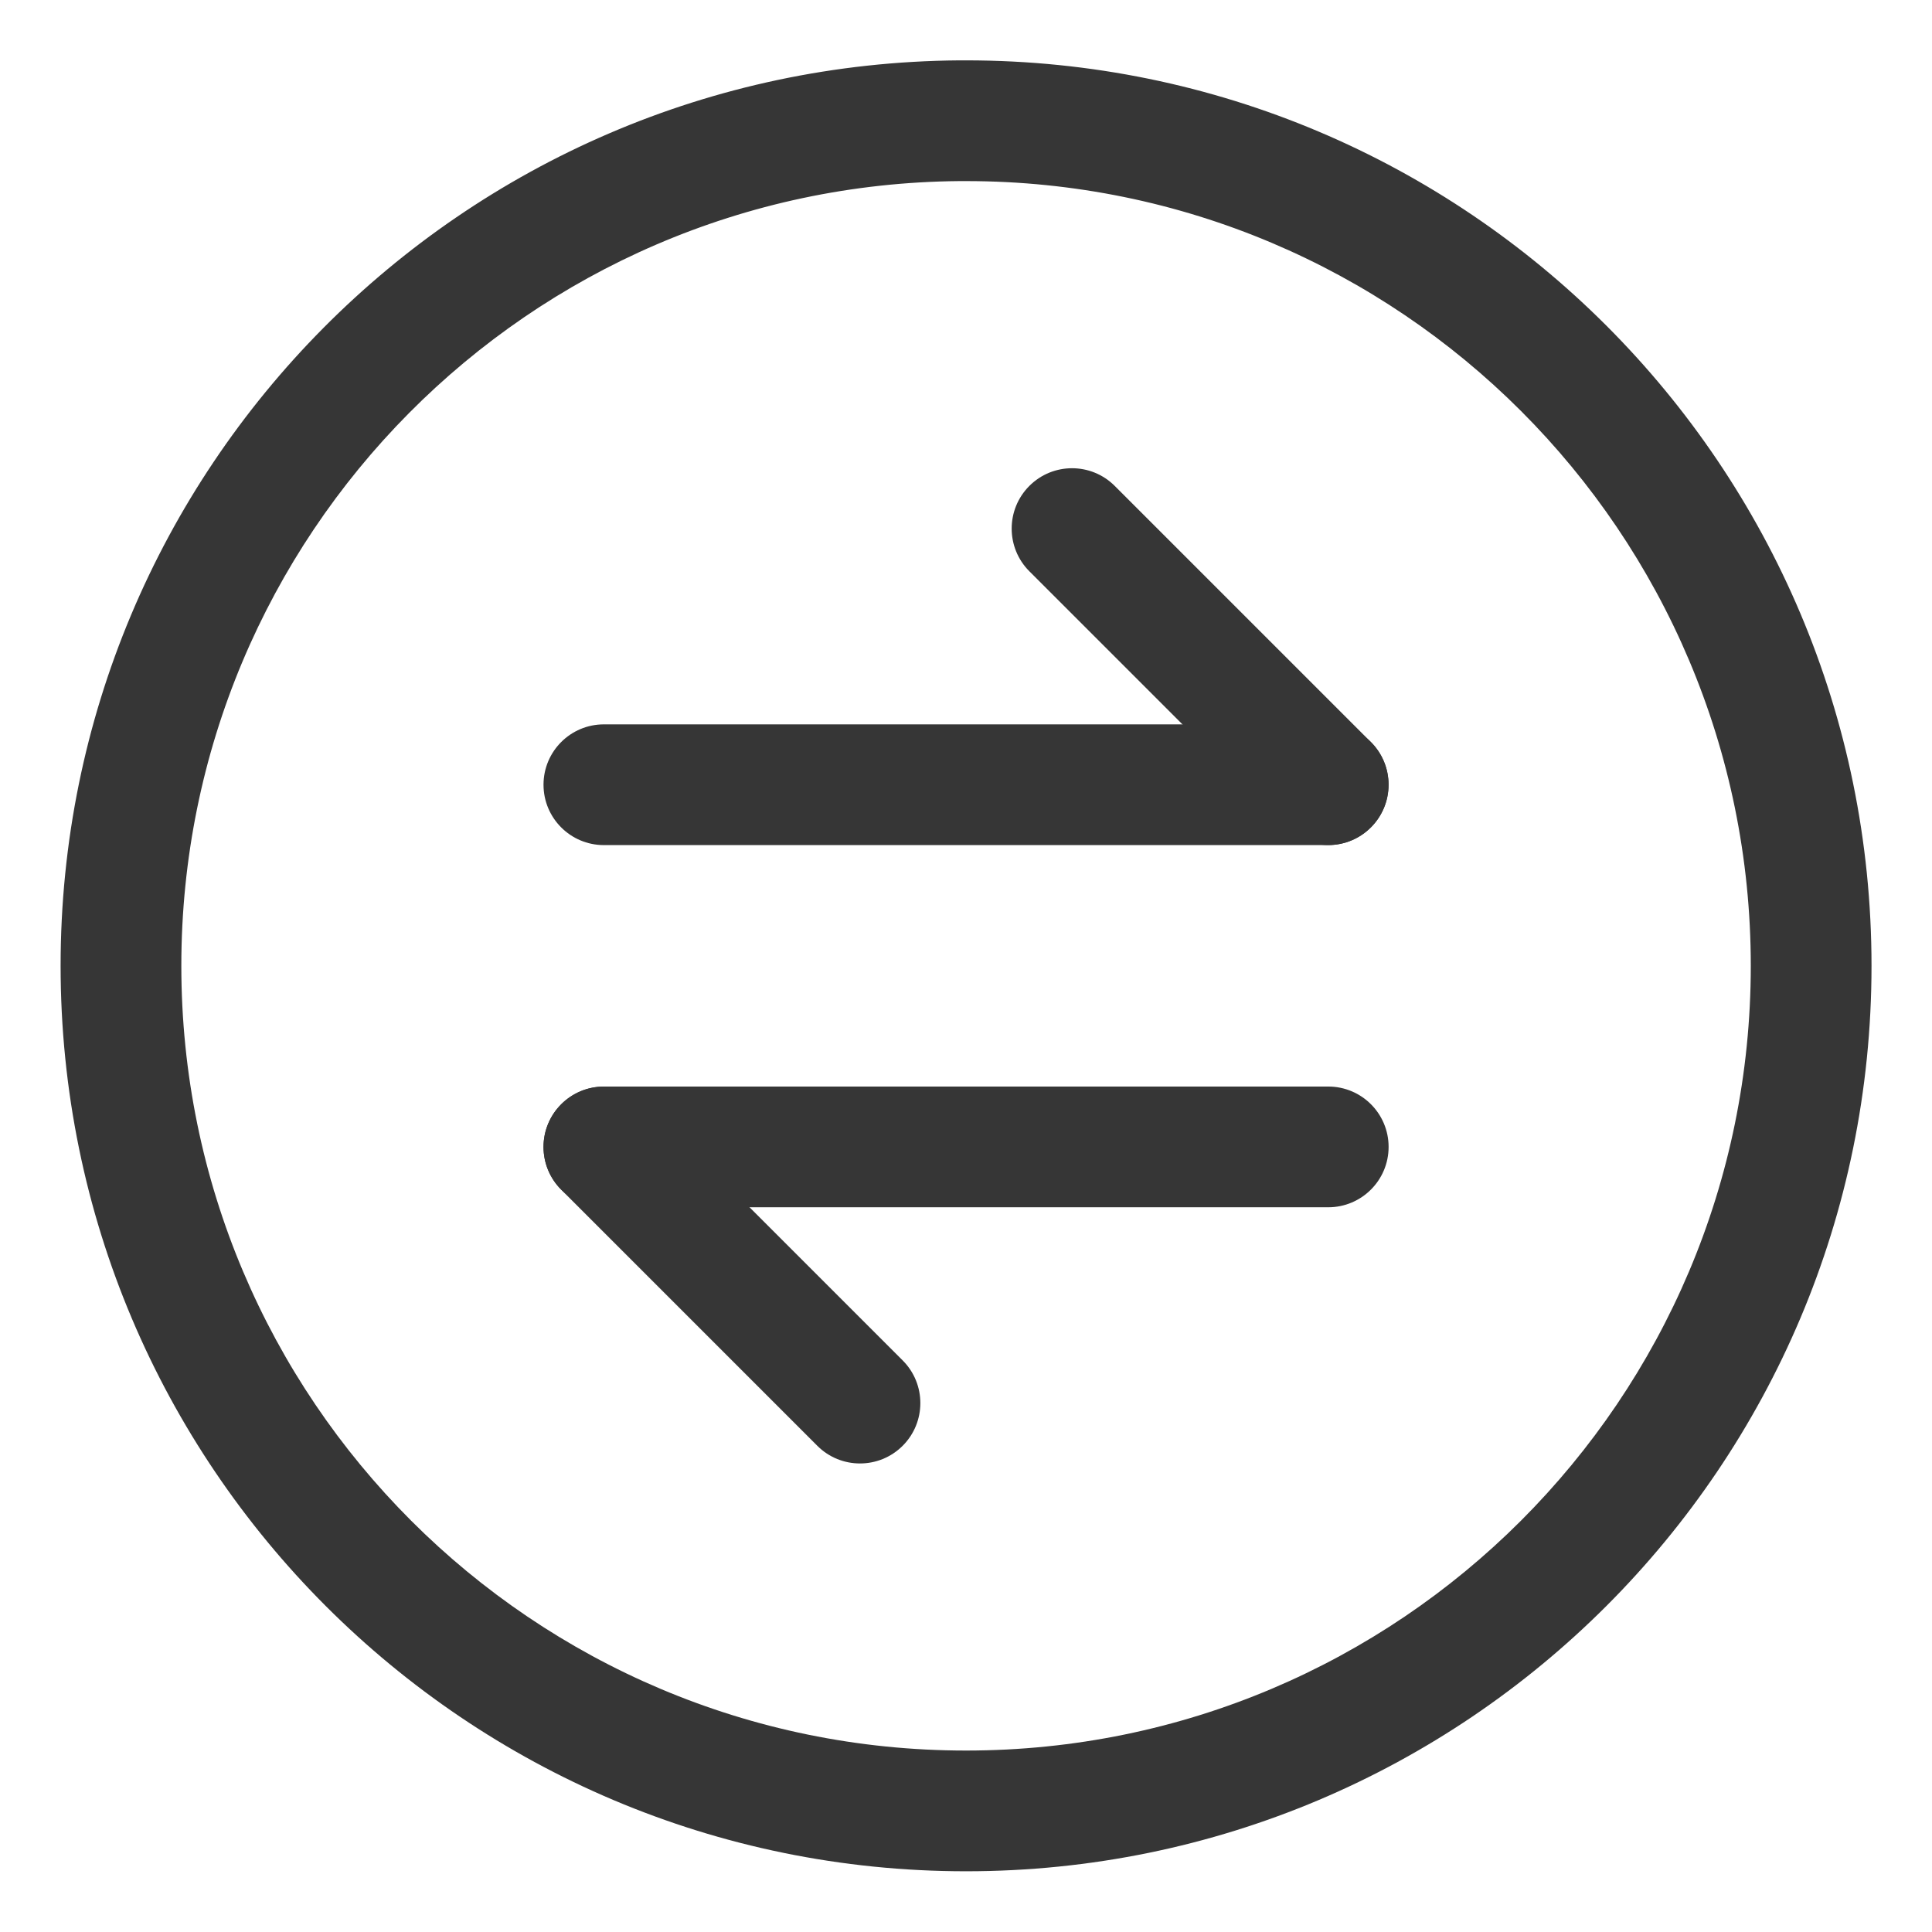
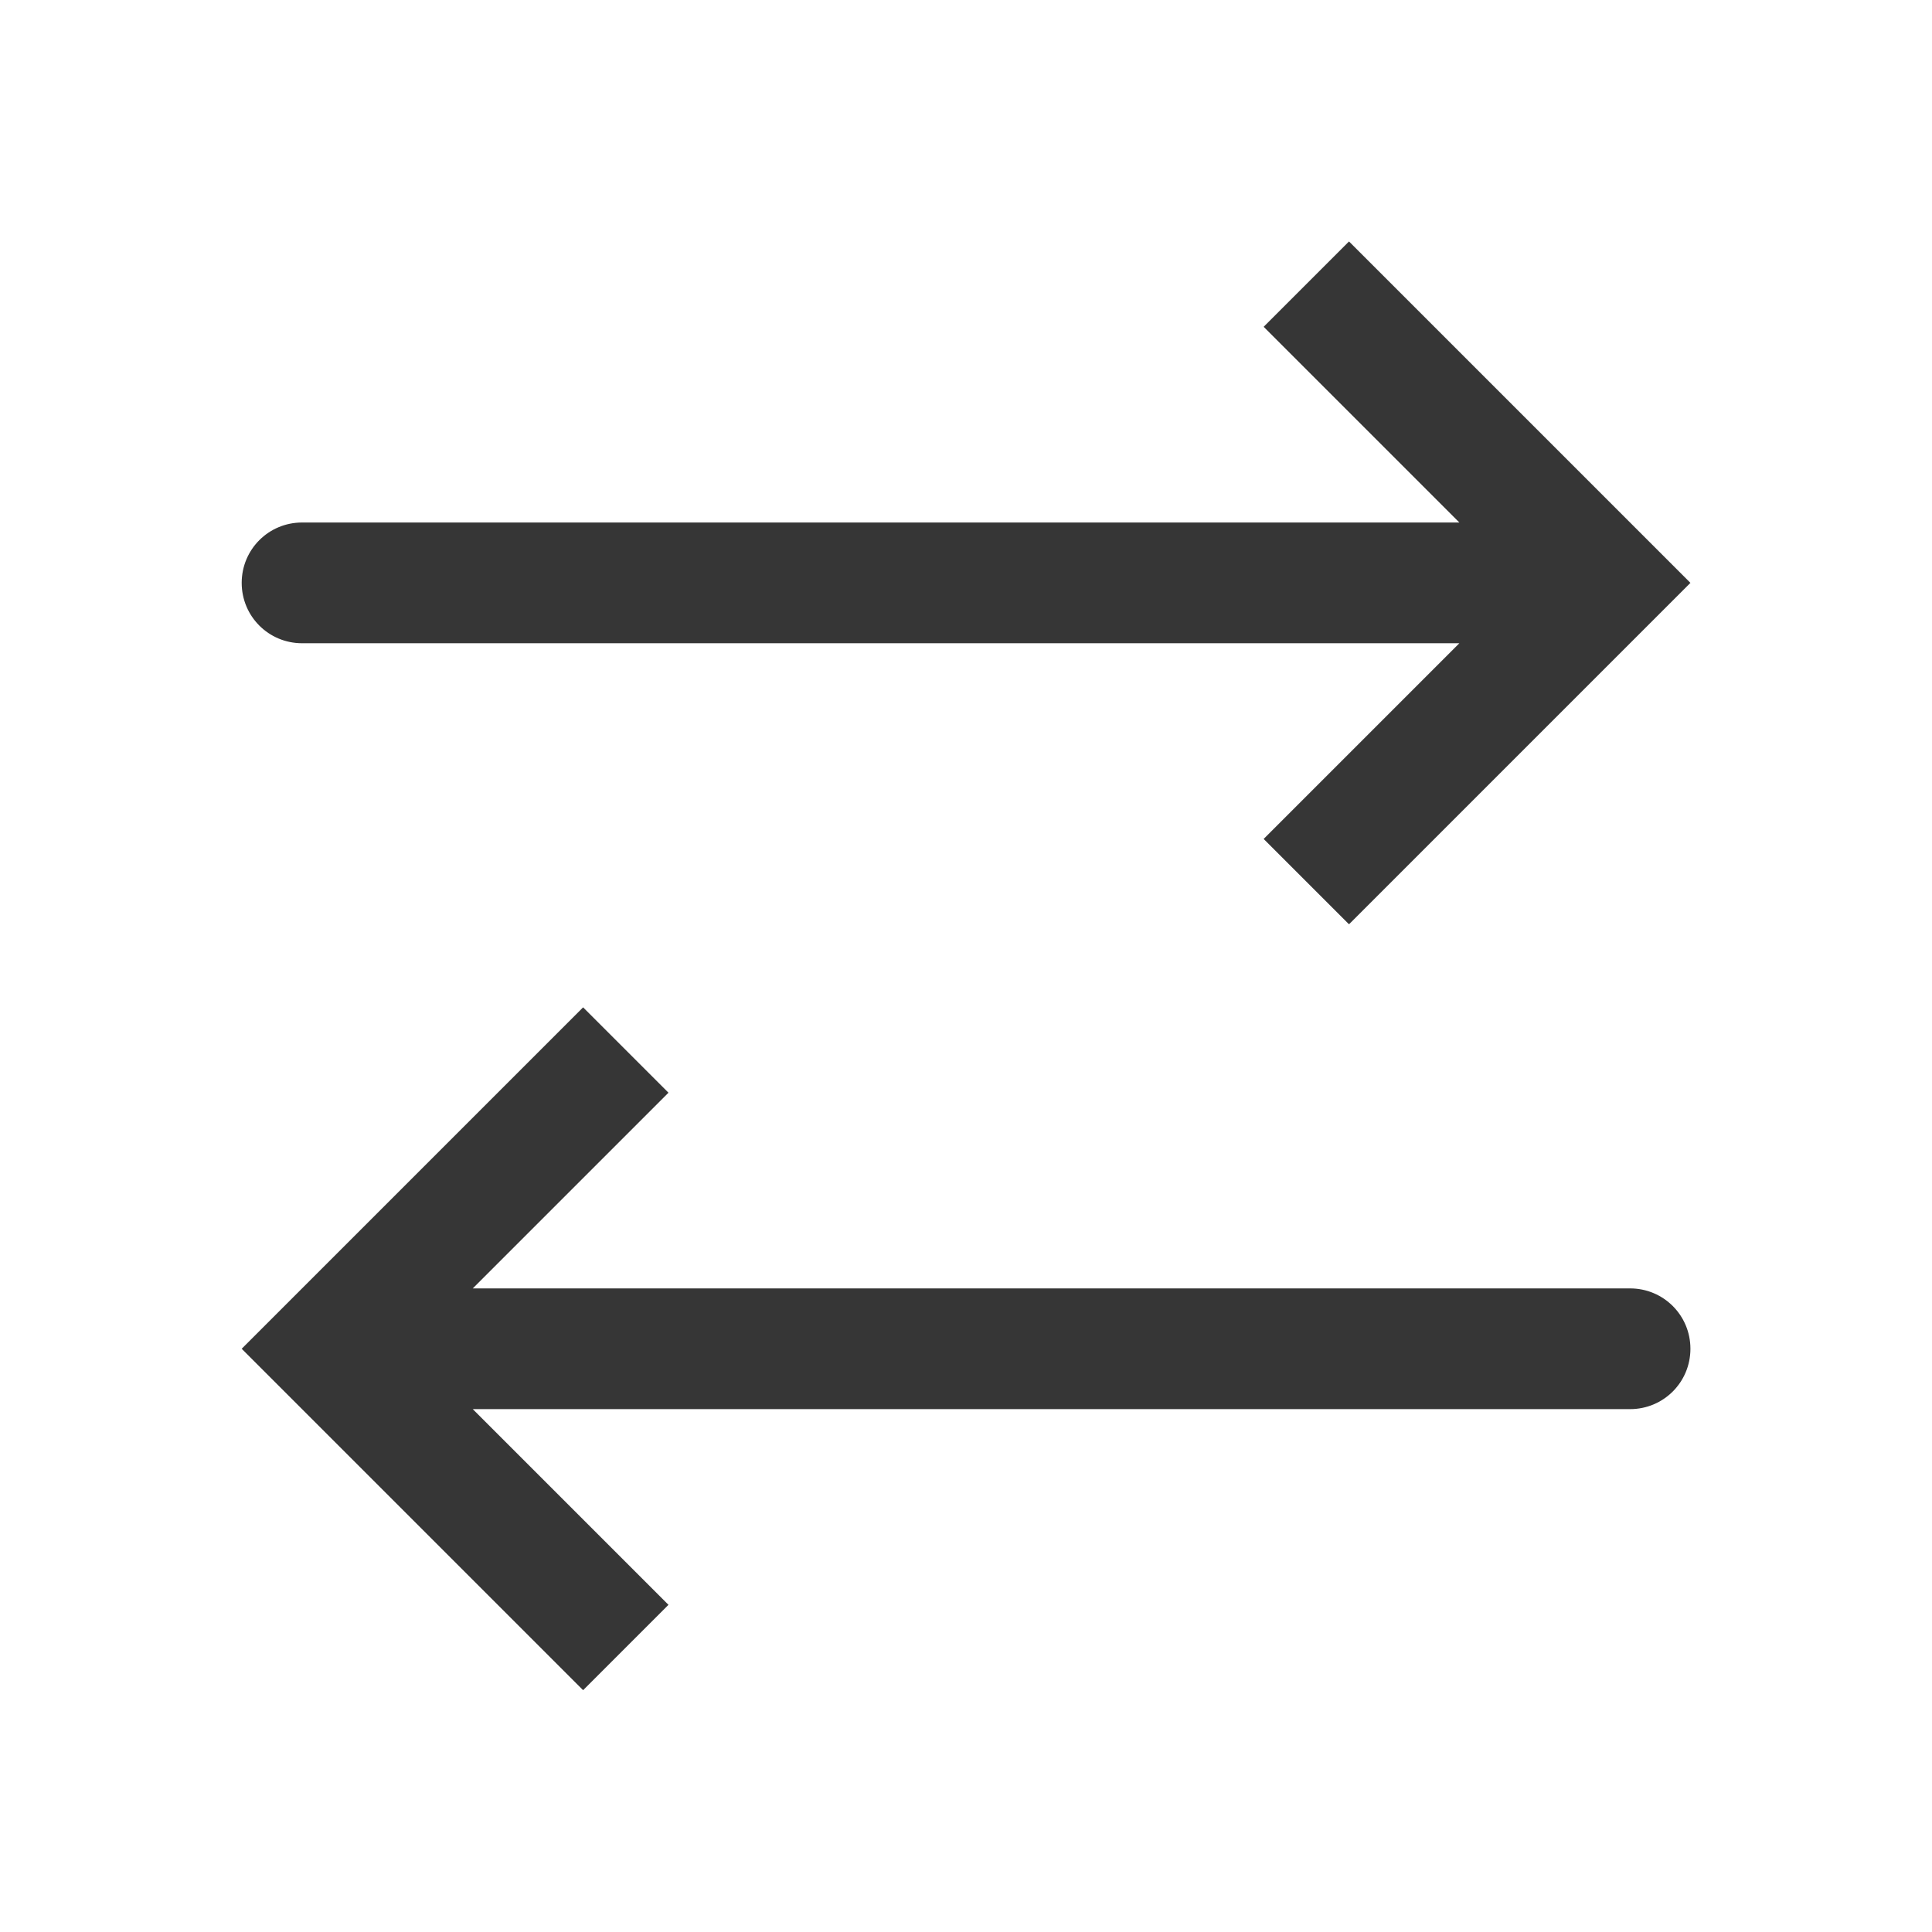
- <svg xmlns="http://www.w3.org/2000/svg" width="16.003" height="16" version="1.1">
-   <g fill="#363636" stroke-linecap="round" stroke-linejoin="round">
-     <path d="m7.945 0.5a7.5 7.5 0 0 0-7.443 7.5 7.5 7.5 0 0 0 7.5 7.5 7.5 7.5 0 0 0 7.5-7.5 7.5 7.5 0 0 0-7.5-7.5 7.5 7.5 0 0 0-0.057 0zm0.003 1a6.5 6.5 0 0 1 0.054 0 6.5 6.5 0 0 1 6.5 6.5 6.5 6.5 0 0 1-6.5 6.5 6.5 6.5 0 0 1-6.5-6.5 6.5 6.5 0 0 1 6.446-6.5z" style="paint-order:stroke fill markers" />
-     <rect x="4.502" y="6" width="7" height="1" ry=".5" stroke-width="1.038" style="paint-order:stroke fill markers" />
-     <rect transform="rotate(45)" x="8.875" y="-3.683" width="4" height="1" ry=".5" stroke-width=".784" style="paint-order:stroke fill markers" />
-     <rect transform="scale(-1)" x="-11.502" y="-10" width="7" height="1" ry=".5" stroke-width="1.038" style="paint-order:stroke fill markers" />
-     <rect transform="rotate(225)" x="-13.755" y="-3.681" width="4" height="1" ry=".5" stroke-width=".784" style="paint-order:stroke fill markers" />
-   </g>
+ <svg xmlns="http://www.w3.org/2000/svg" width="16.003" height="16" version="1.1" id="svg14">
+   <defs id="defs18" />
+   <path id="rect1243" style="fill:#363636;stroke-width:4;stroke-linecap:round;stroke-linejoin:round;fill-opacity:1" d="M 11.174 2 L 10.467 2.707 L 12.088 4.328 L 2.502 4.328 C 2.225 4.328 2.002 4.551 2.002 4.828 C 2.002 5.105 2.225 5.328 2.502 5.328 L 12.088 5.328 L 10.467 6.949 L 11.174 7.656 L 13.295 5.535 L 13.502 5.328 L 14.002 4.828 L 13.502 4.328 L 13.295 4.121 L 11.174 2 z M 4.83 8.344 L 2.709 10.465 L 2.502 10.672 L 2.002 11.172 L 2.502 11.672 L 2.709 11.879 L 4.83 14 L 5.537 13.293 L 3.916 11.672 L 13.502 11.672 C 13.779 11.672 14.002 11.449 14.002 11.172 C 14.002 10.895 13.779 10.672 13.502 10.672 L 3.916 10.672 L 5.537 9.051 L 4.83 8.344 z " />
</svg>
